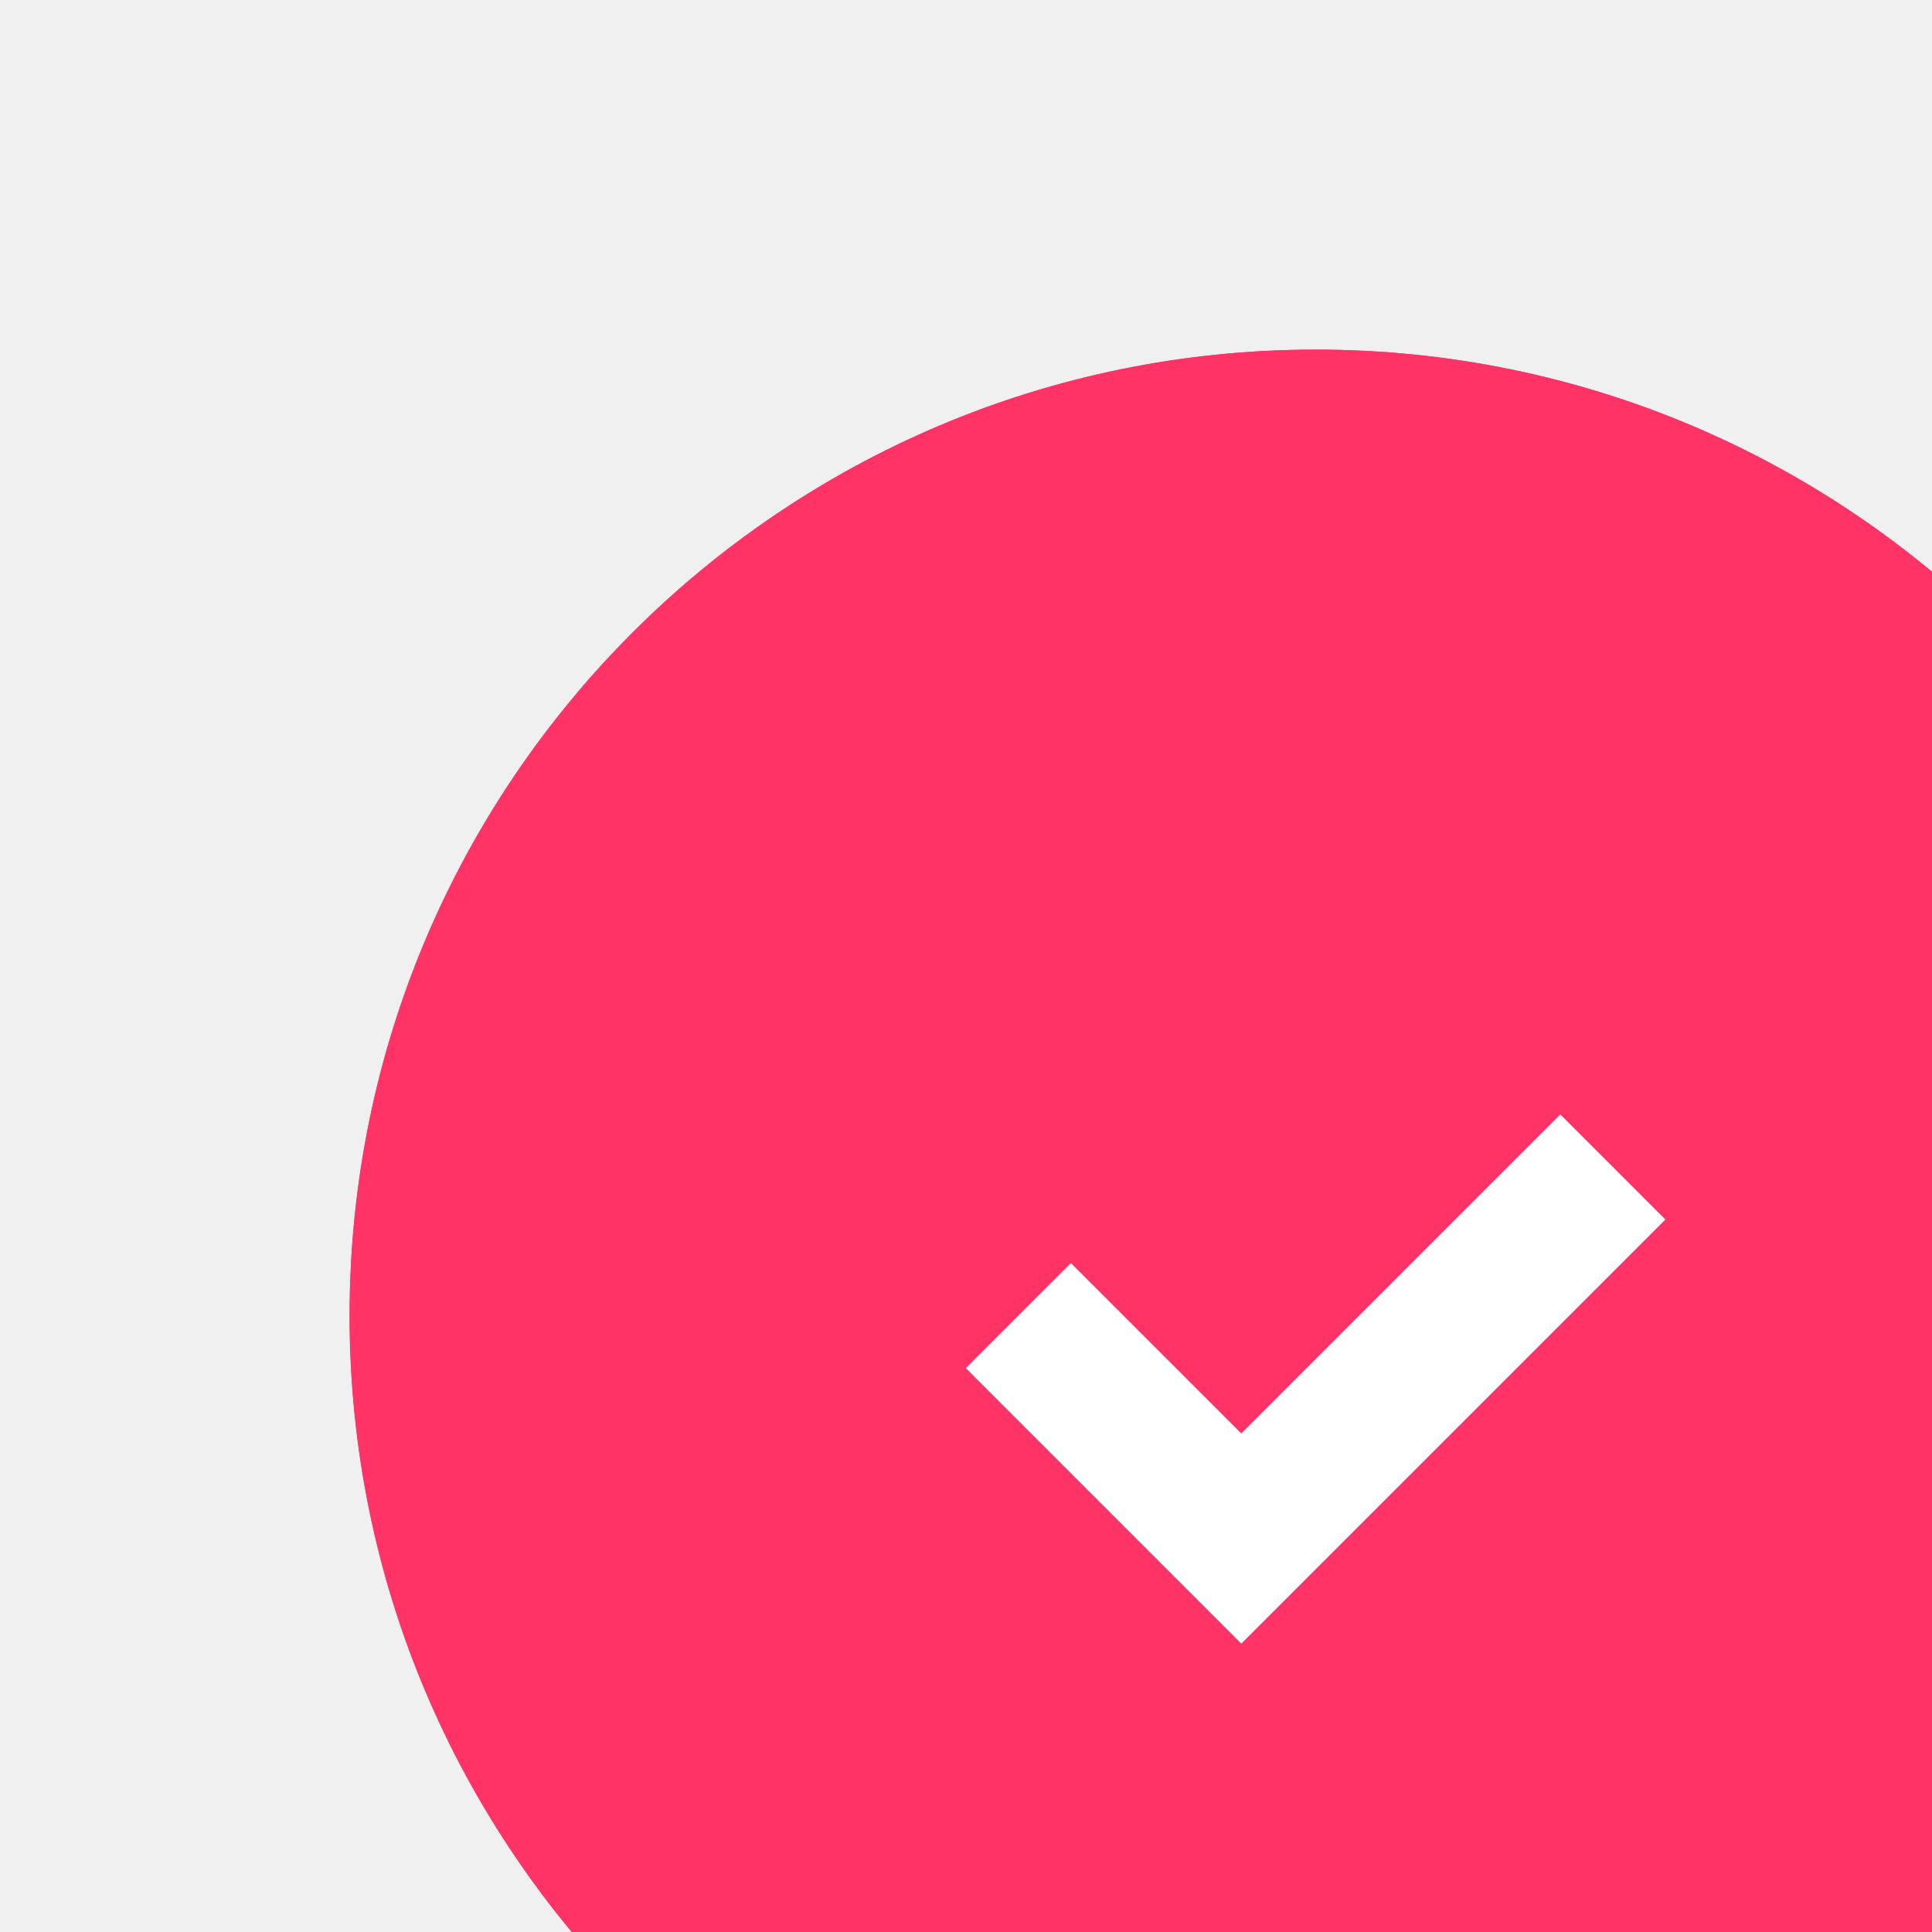
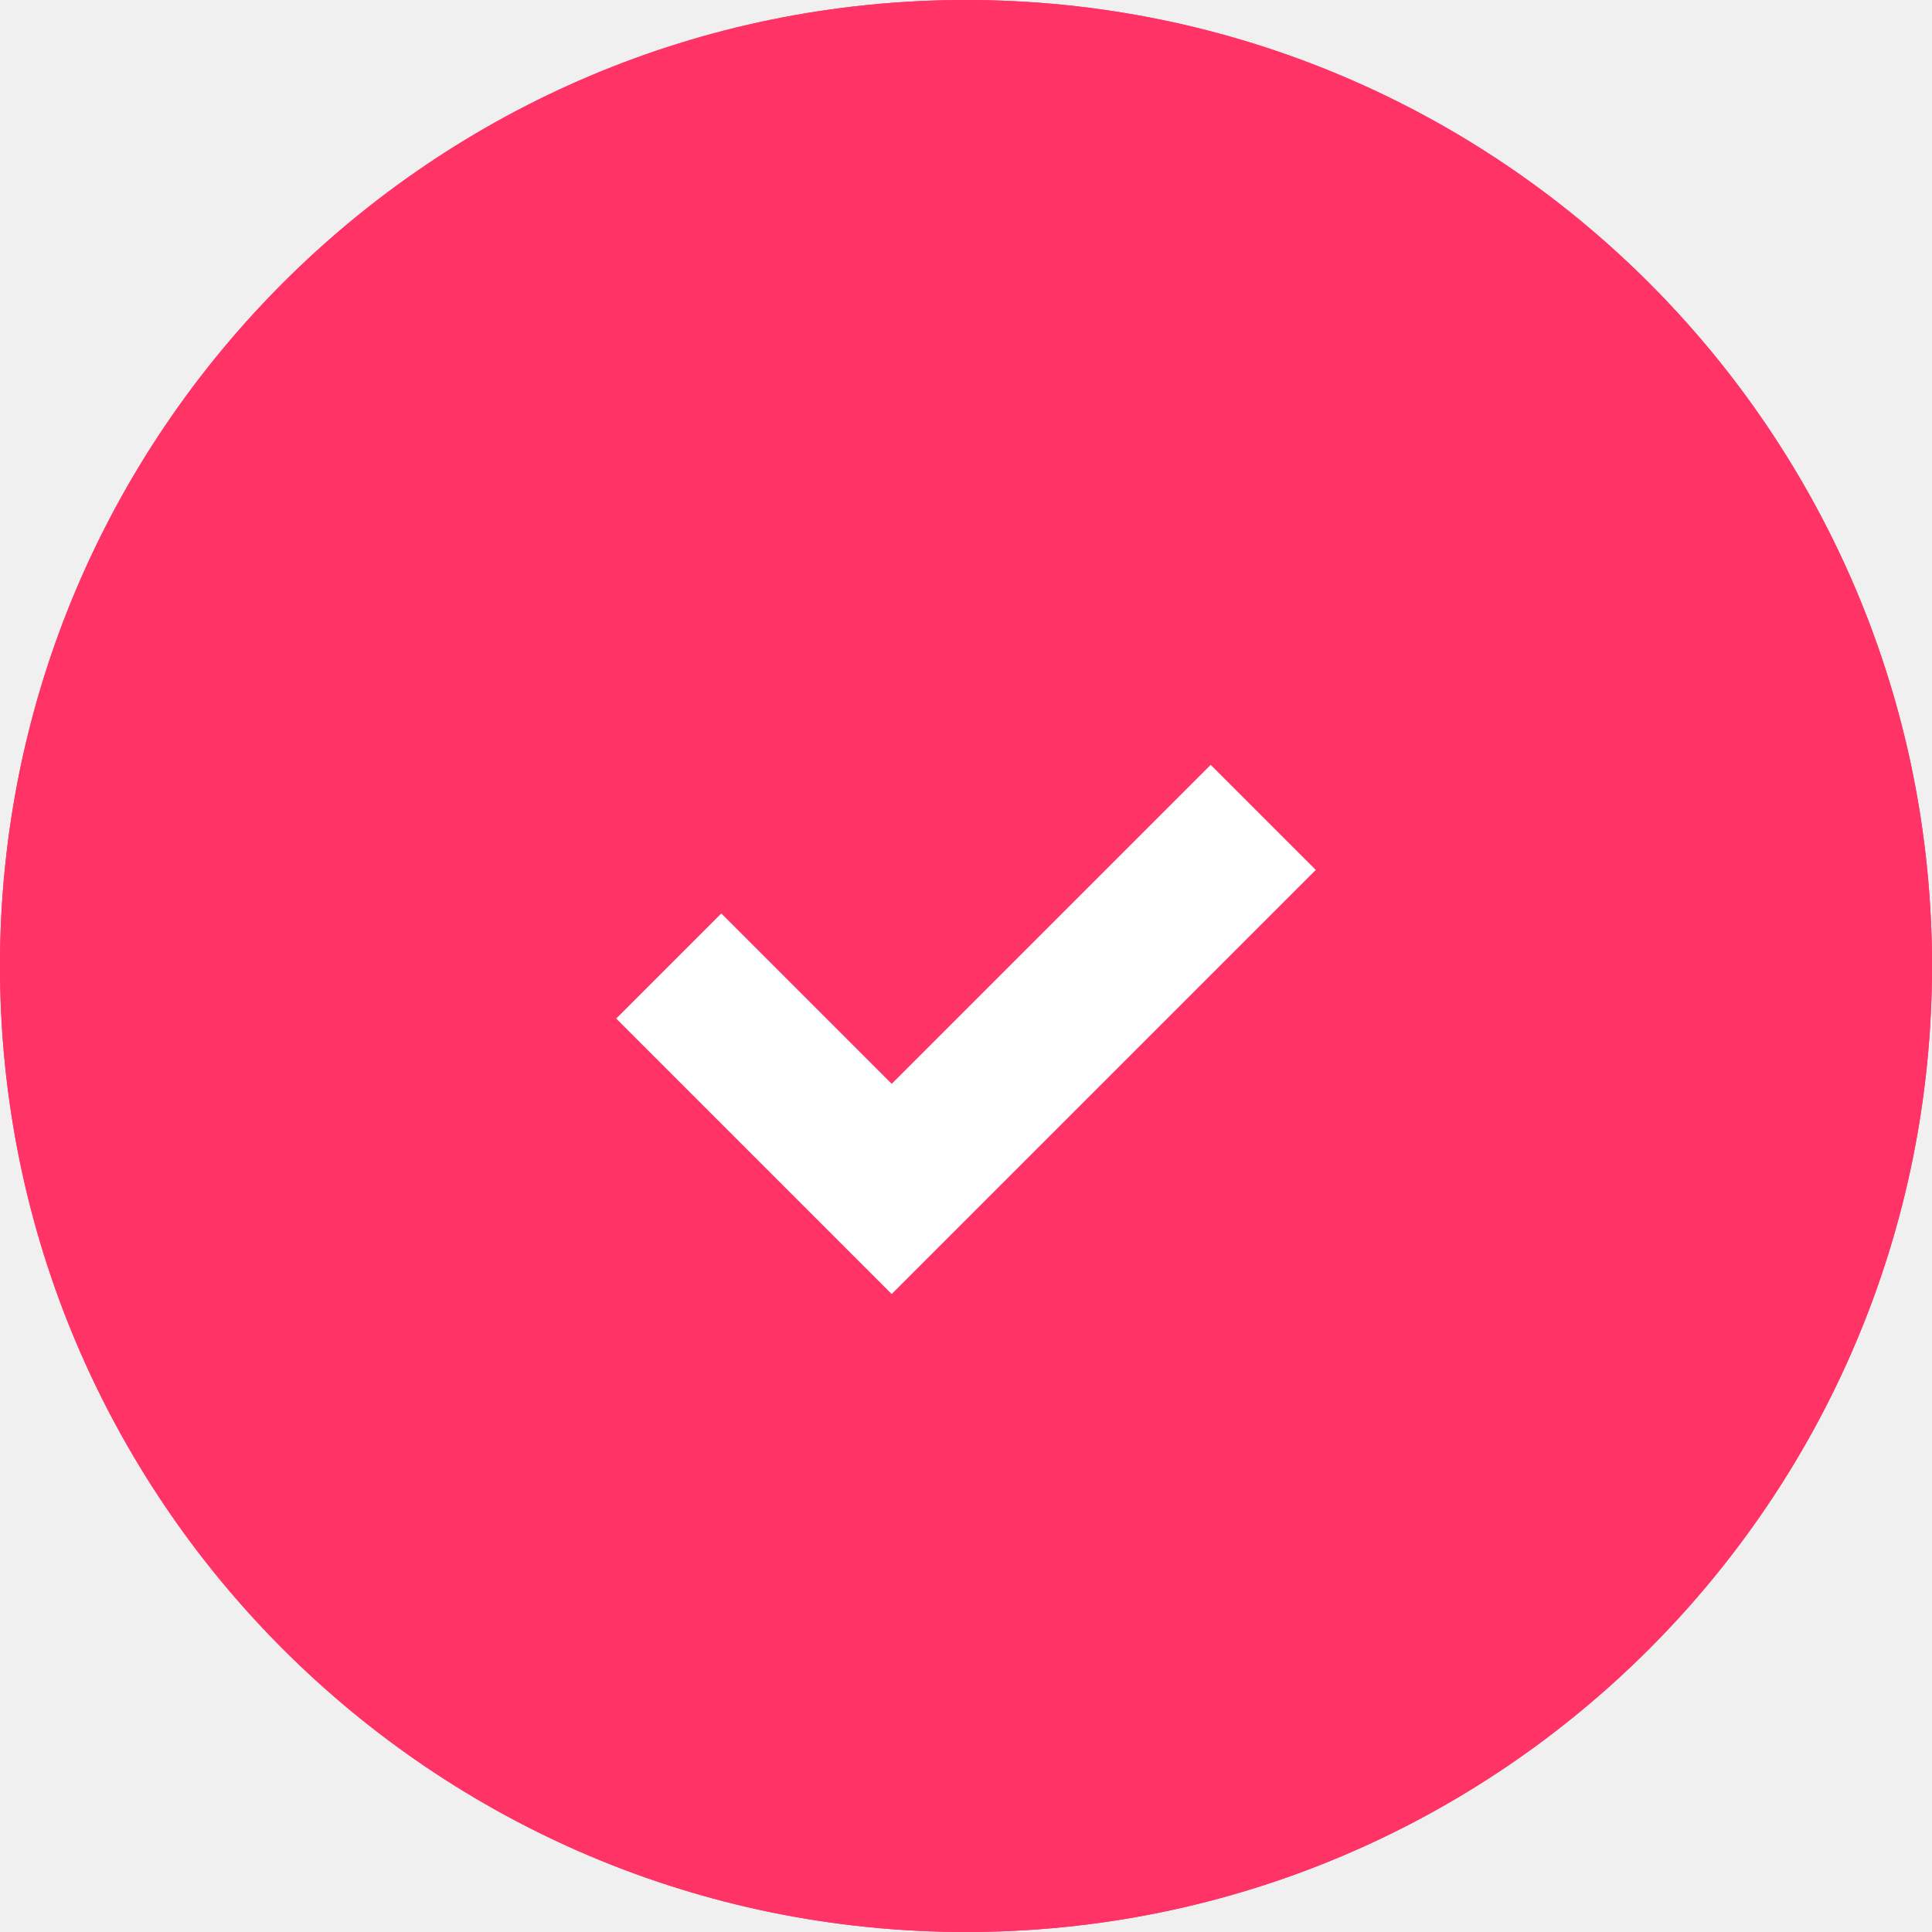
<svg xmlns="http://www.w3.org/2000/svg" xmlns:xlink="http://www.w3.org/1999/xlink" version="1.1" height="26" width="26">
  <defs>
-     <ellipse id="task-icon-customer-validated-ellipse-0" opacity="1" rx="13" ry="13" cx="17.705" cy="17.705" />
+     <ellipse id="task-icon-customer-validated-ellipse-0" opacity="1" rx="13" ry="13" cx="13" cy="13" />
    <mask id="mask-1" maskUnits="userSpaceOnUse" maskContentUnits="userSpaceOnUse">
      <rect opacity="1" x="0" y="0" width="35.409" height="35.409" fill="black" />
      <use xlink:href="#task-icon-customer-validated-ellipse-0" fill="white" />
    </mask>
-     <path id="task-icon-customer-validated-path-2" opacity="1" fill-rule="evenodd" d="M21.705,15.705 L16.705,20.705 L13.705,17.705 " />
+     <path id="task-icon-customer-validated-path-2" opacity="1" fill-rule="evenodd" d="M17,11 L12,16 L9,13 " />
  </defs>
  <g opacity="1">
    <g opacity="1">
      <use xlink:href="#task-icon-customer-validated-ellipse-0" fill="rgb(255,51,102)" fill-opacity="1" />
      <use xlink:href="#task-icon-customer-validated-ellipse-0" fill-opacity="0" stroke="rgb(255,51,102)" stroke-opacity="1" stroke-width="6" stroke-linecap="butt" stroke-linejoin="miter" mask="url(#mask-1)" />
    </g>
    <g opacity="1">
      <use xlink:href="#task-icon-customer-validated-path-2" fill-opacity="0" stroke="rgb(255,255,255)" stroke-opacity="1" stroke-width="2" stroke-linecap="butt" stroke-linejoin="miter" />
    </g>
  </g>
</svg>
